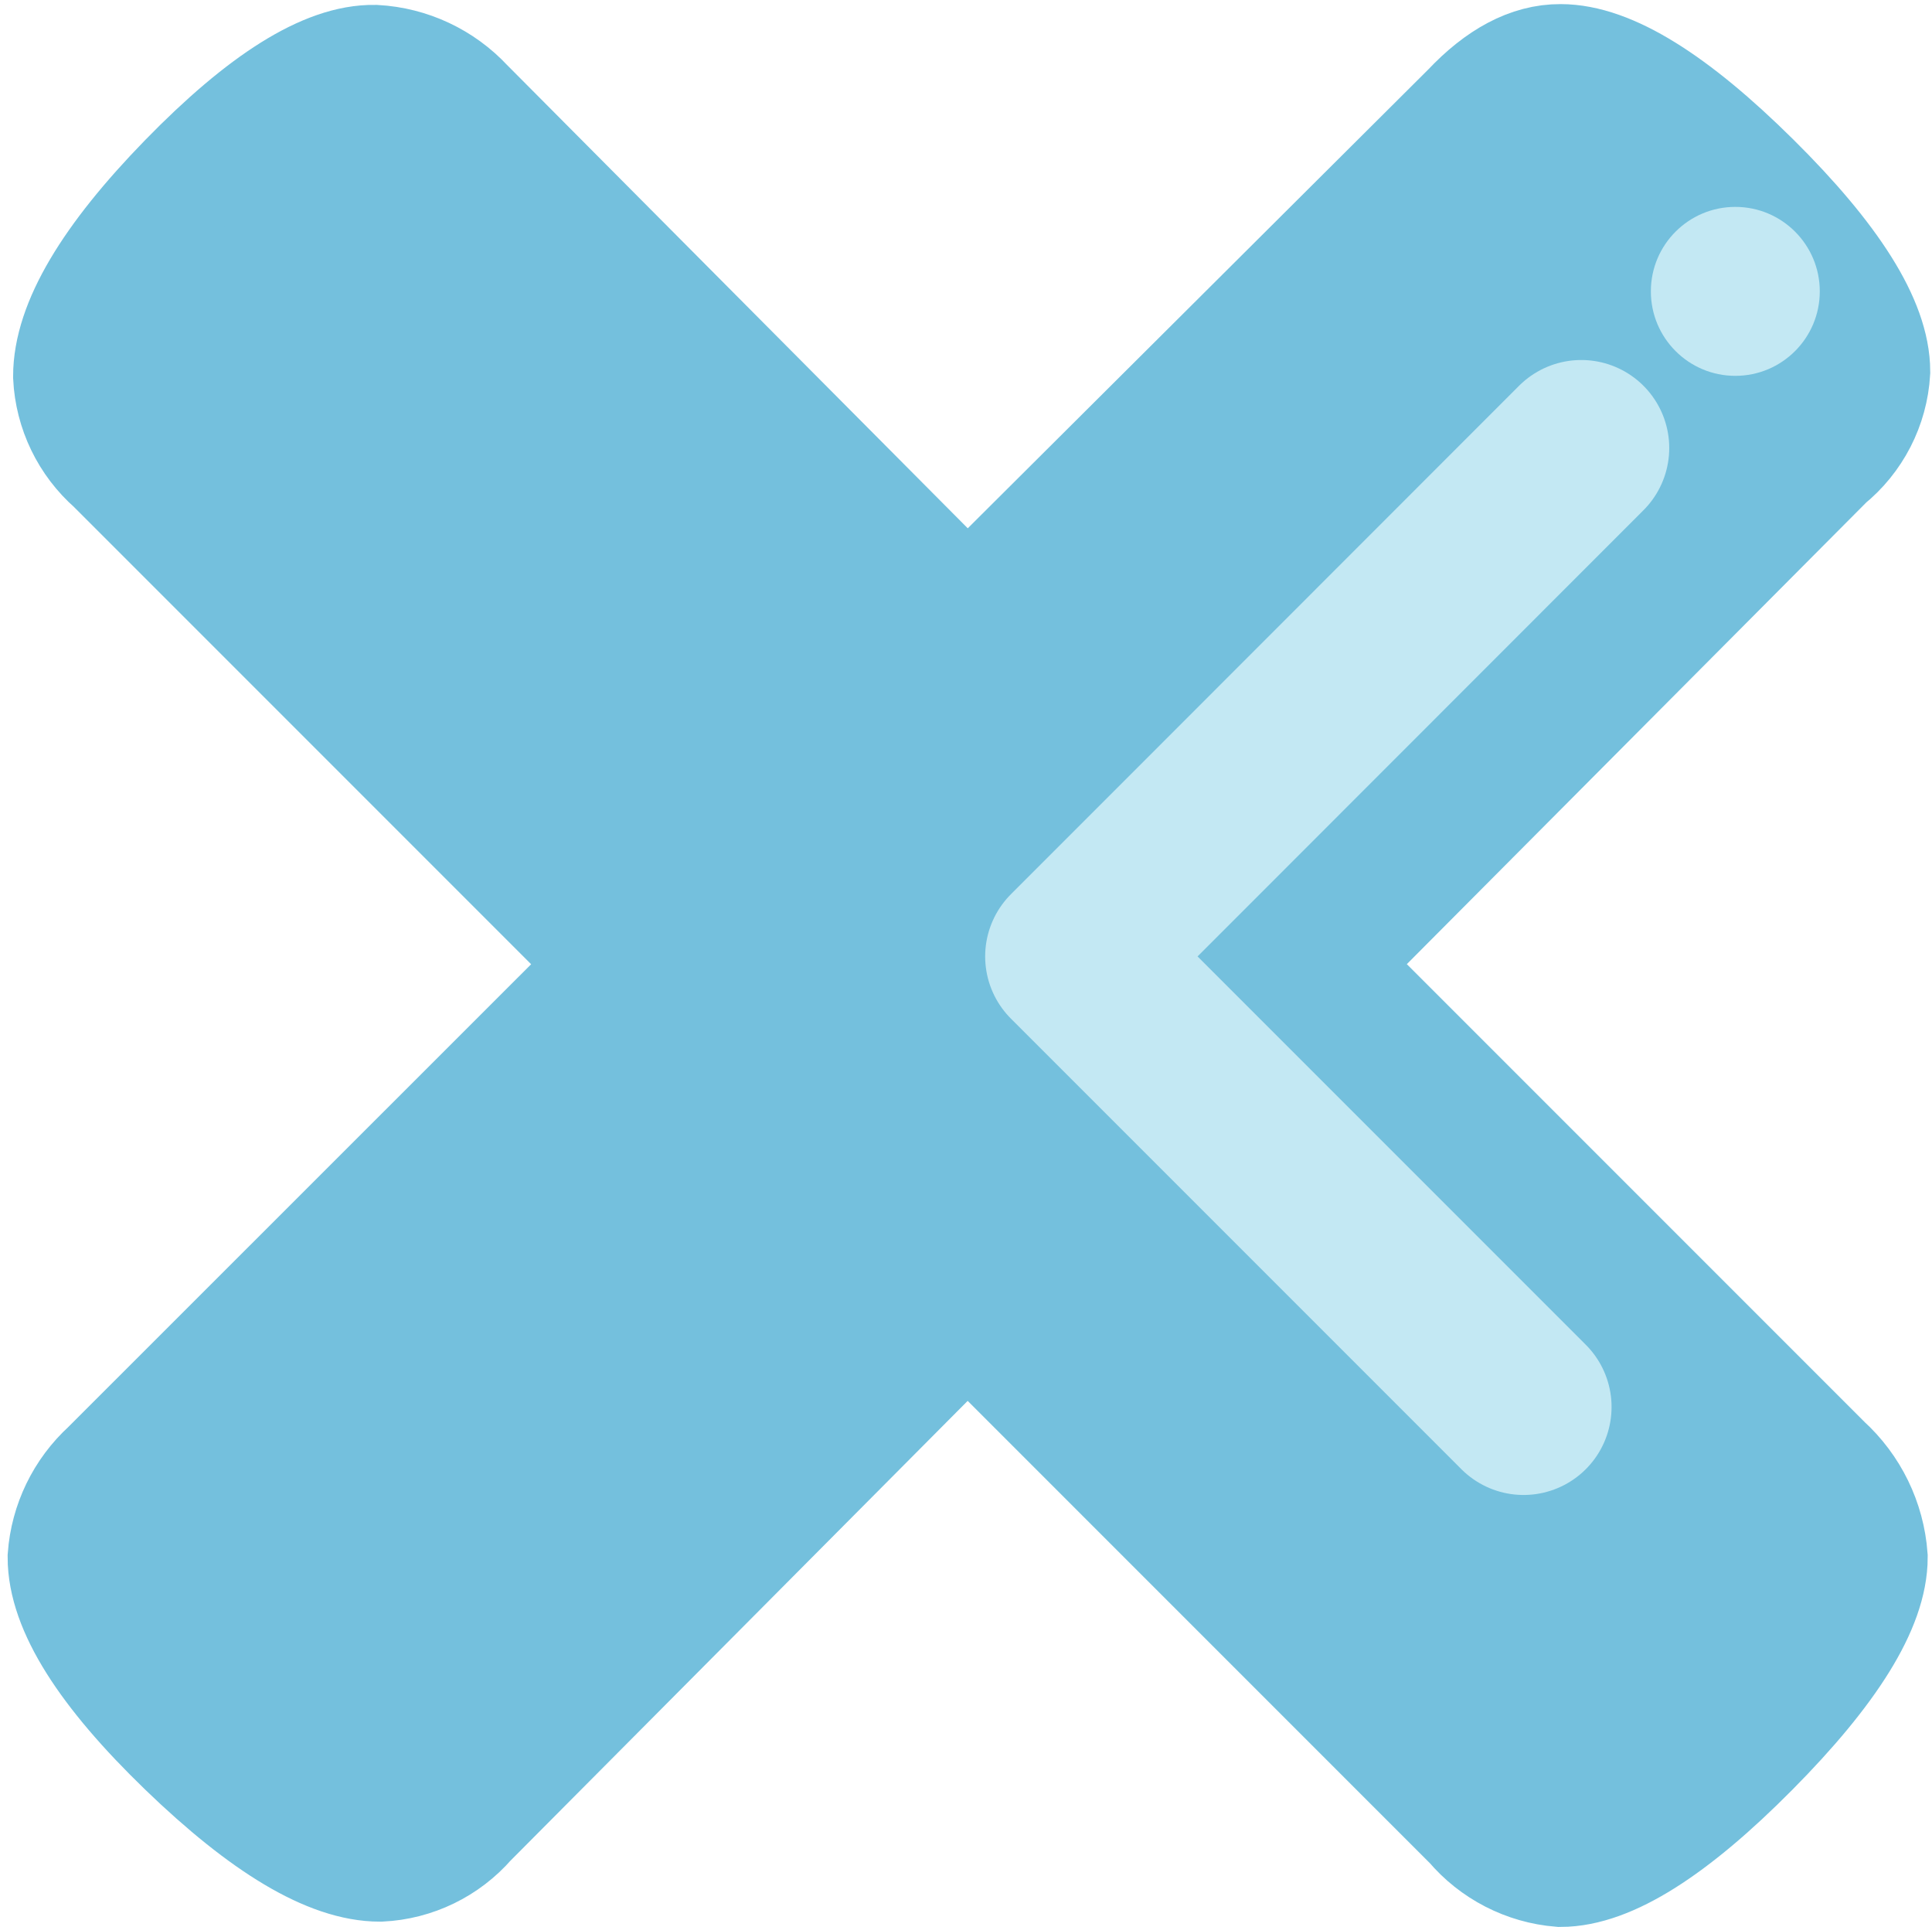
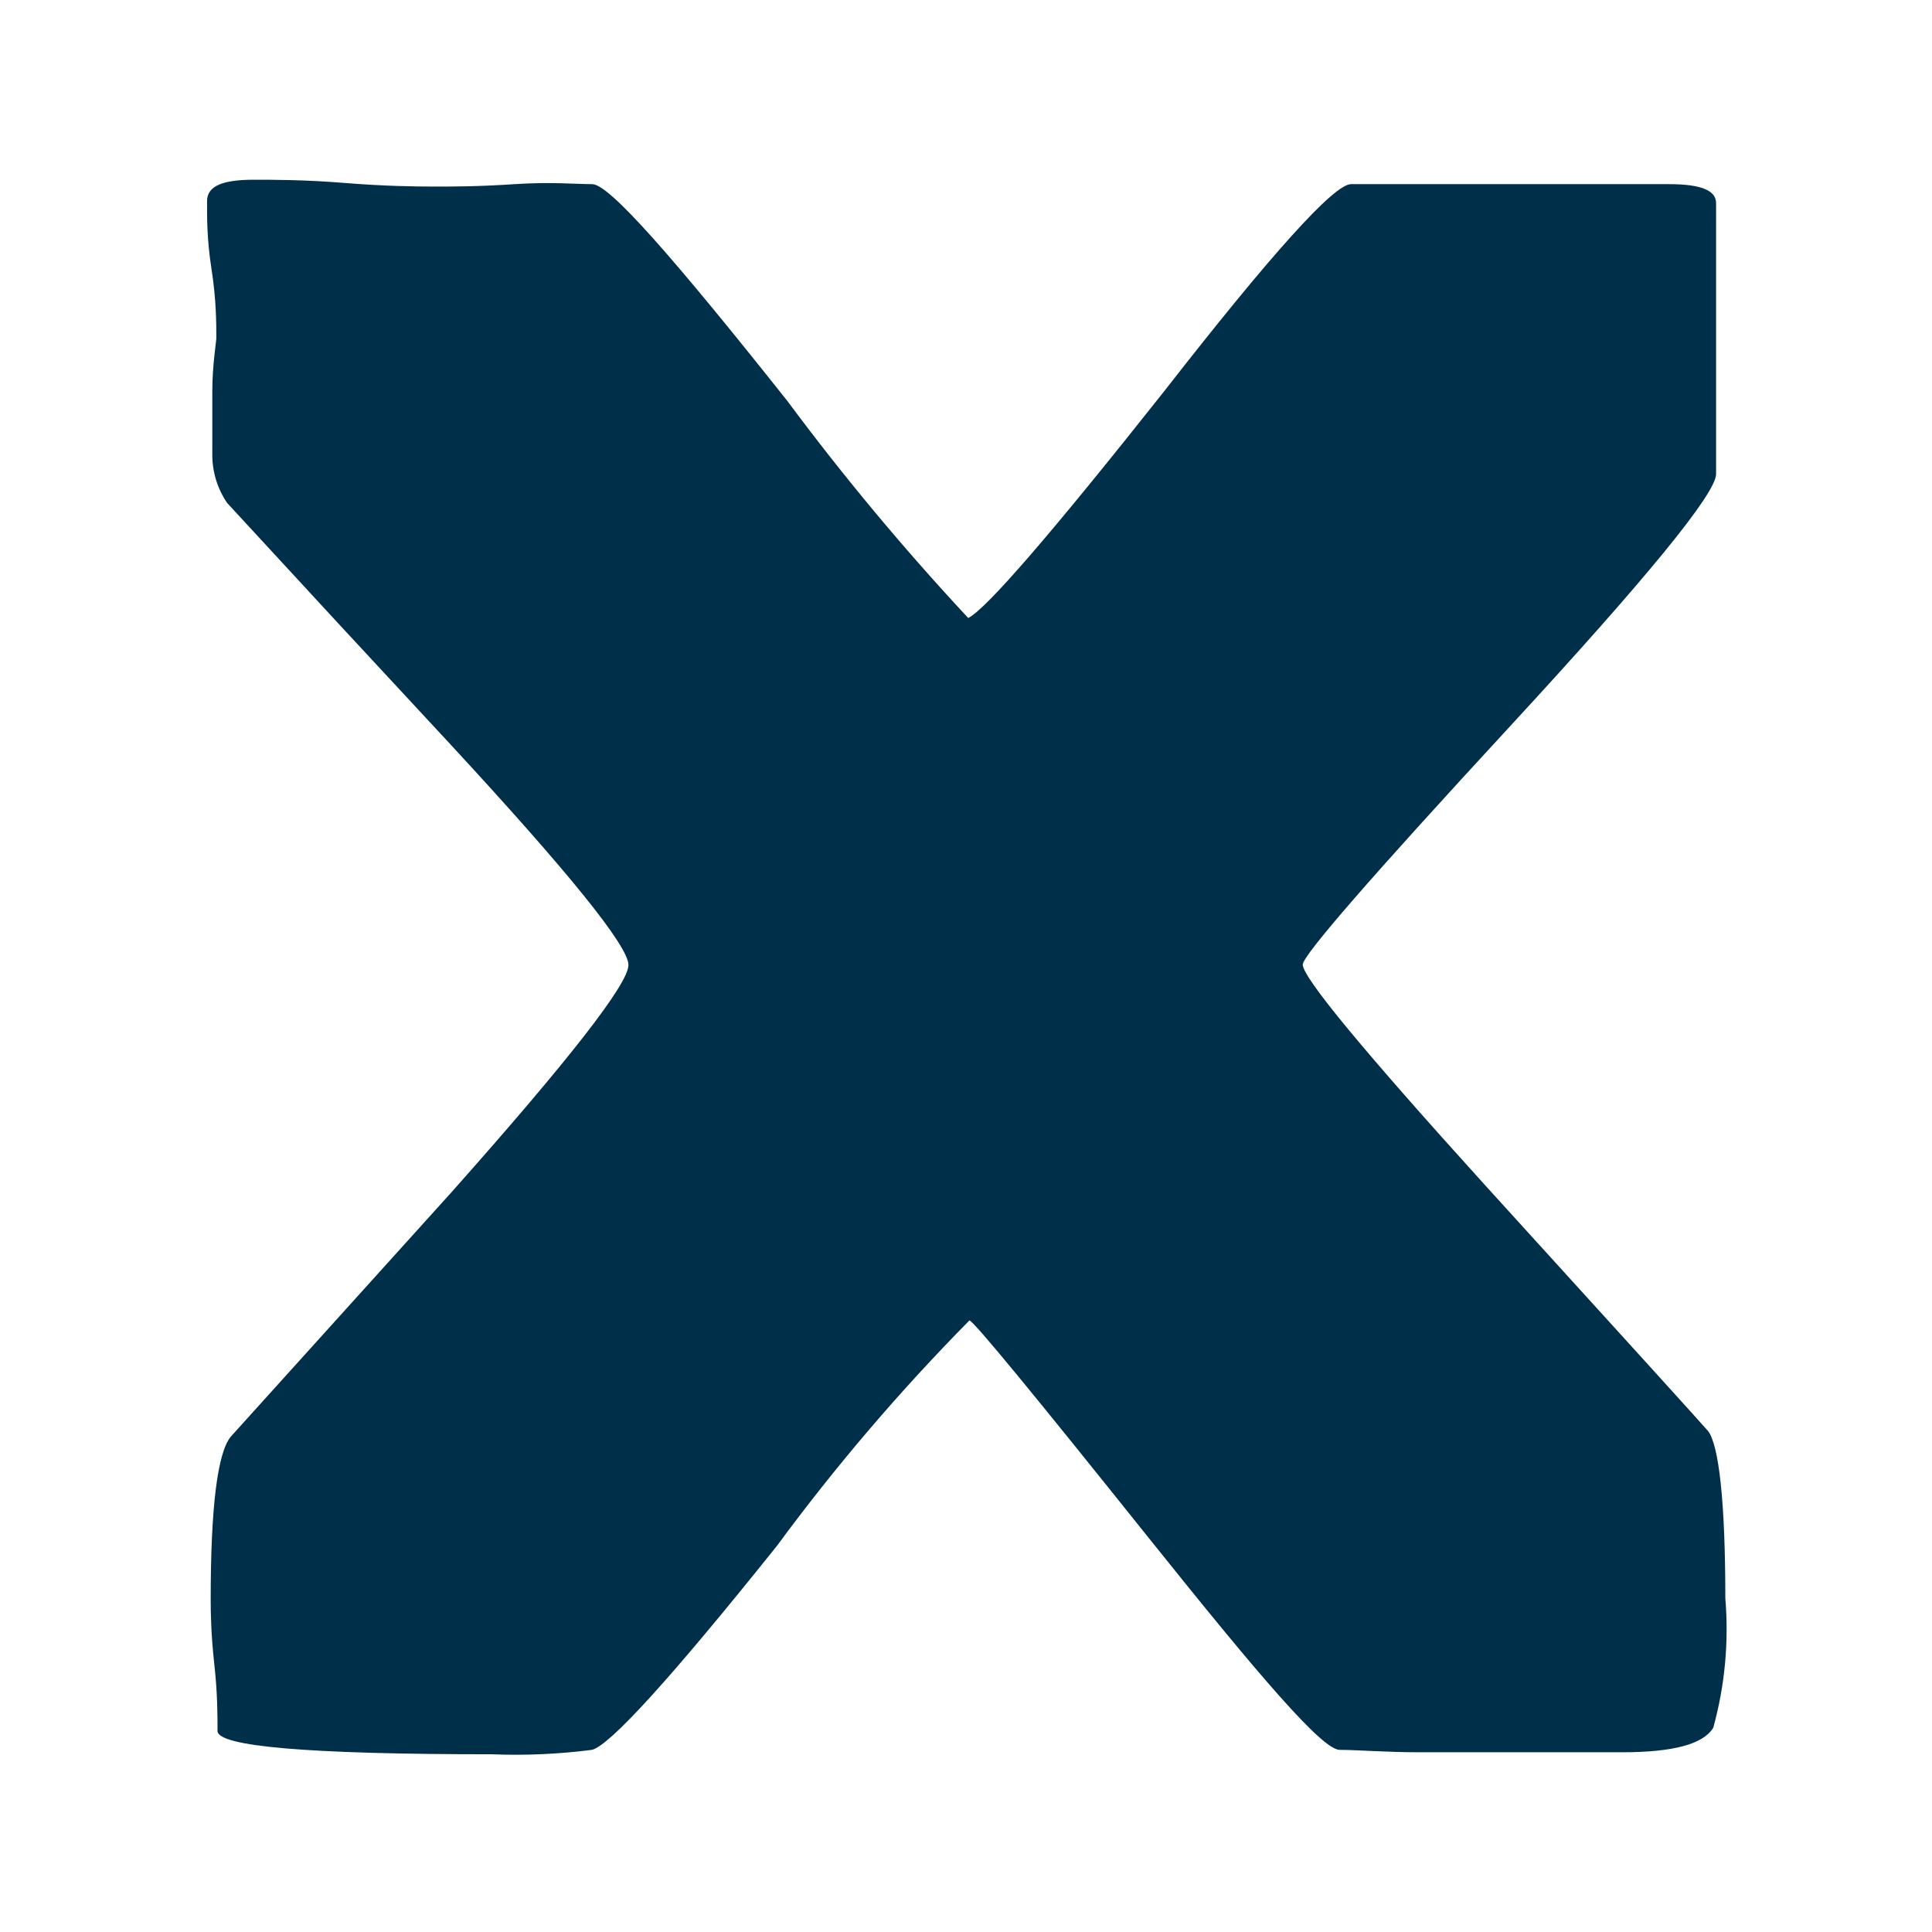
- <svg xmlns="http://www.w3.org/2000/svg" id="Layer_1" data-name="Layer 1" viewBox="0 0 98.82 98.53">
+ <svg xmlns="http://www.w3.org/2000/svg" id="Layer_1" data-name="Layer 1" viewBox="0 0 48.05 48.05">
  <defs>
-     <style>.cls-1{fill:#74c0dd;stroke:#74c0dd;stroke-miterlimit:10;stroke-width:6px;}.cls-2{fill:none;stroke:#c3e8f3;stroke-linecap:round;stroke-linejoin:round;stroke-width:9px;}.cls-3{fill:#c3e8f3;}</style>
+     <style>.cls-1{fill:#003049;}</style>
  </defs>
-   <path class="cls-1" d="M95.73,19a6.24,6.24,0,0,1-2.31,4.49L67.72,49.31,93.28,74.87a7.13,7.13,0,0,1,2.32,4.76q0,3.68-6.06,9.79t-9.72,6.12a6.57,6.57,0,0,1-4.49-2.31L49.49,67.39,23.93,93.09a6.35,6.35,0,0,1-4.49,2.18q-3.81,0-9.93-5.91T3.39,79.63a6.75,6.75,0,0,1,2.18-4.49L31.41,49.31,5.84,23.74a6.38,6.38,0,0,1-2.17-4.49q0-3.94,5.91-10t9.59-6a6.81,6.81,0,0,1,4.62,2.17l25.7,25.84L75.2,5.65q2.31-2.45,4.62-2.44,3.68,0,9.79,6.05T95.73,19Z" />
-   <polyline class="cls-2" points="80.88 22.91 61.12 42.68 54.89 48.91 77.93 71.95" />
-   <circle class="cls-3" cx="88.76" cy="14.9" r="4.32" />
+   <path class="cls-1" d="M42.91,39.75a9.22,9.22,0,0,1-.3,3.22c-.25.41-1,.61-2.27.61H39l-1.68,0c-.45,0-1.13,0-2,0s-1.57-.06-2-.06-1.95-1.77-4.79-5.32-4.31-5.34-4.42-5.36a51.11,51.11,0,0,0-4.79,5.61q-3.93,4.91-4.6,5.07a14.89,14.89,0,0,1-2.49.11q-6.82,0-6.82-.58c0-.39,0-.94-.08-1.66s-.09-1.26-.09-1.61c0-2.3.17-3.65.5-4.05l5.49-6.08Q15.63,24.7,15.63,24T11.2,18.51q-2.79-3-5.55-6a2.12,2.12,0,0,1-.37-1.19c0-.39,0-.92,0-1.58s.1-1.24.1-1.33c0-.37,0-.95-.12-1.72S5.15,5.37,5.15,5s.38-.53,1.16-.53c.51,0,1.27,0,2.26.08s1.74.09,2.23.09,1.1,0,2-.06,1.51,0,1.93,0,2,1.8,4.85,5.39a63.34,63.34,0,0,0,4.5,5.4q.67-.33,4.89-5.66,4-5.13,4.63-5.13h7.91c.78,0,1.17.15,1.17.47v6.74q0,.72-5.14,6.29t-5.14,5.91q0,.48,4.52,5.47,5.32,5.85,5.56,6.13C42.75,35.94,42.91,37.35,42.91,39.75Z" />
</svg>
